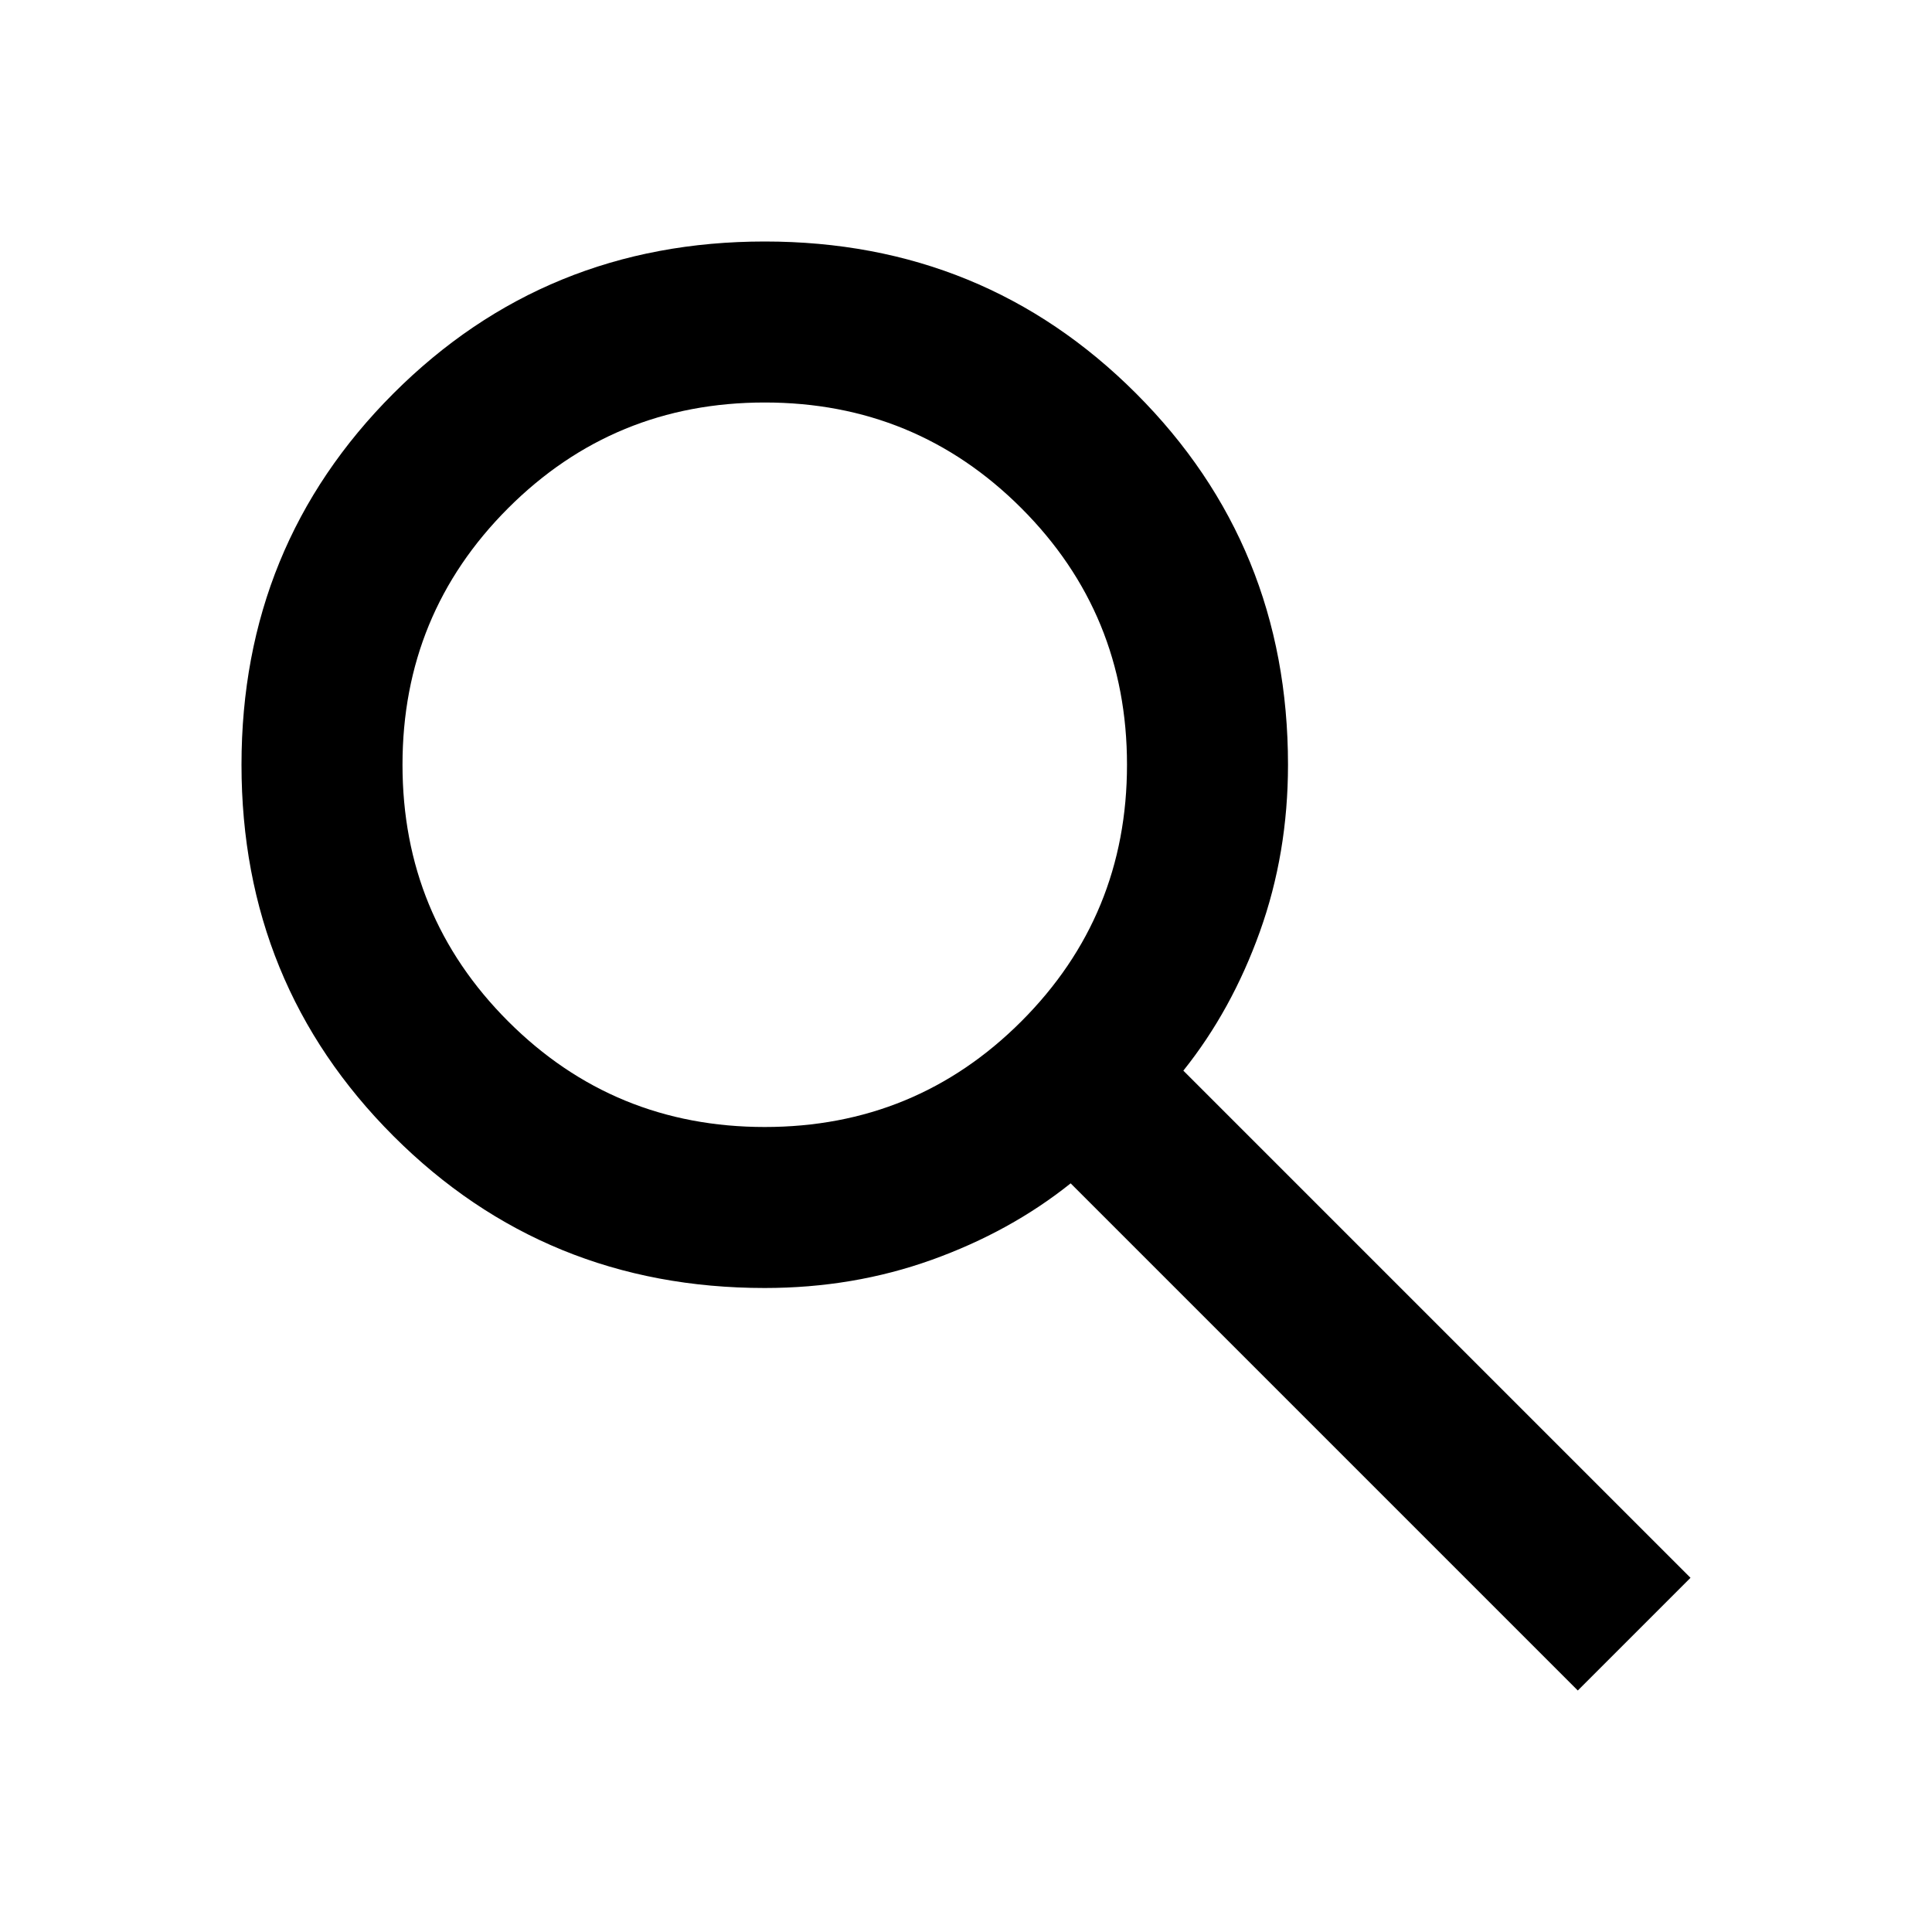
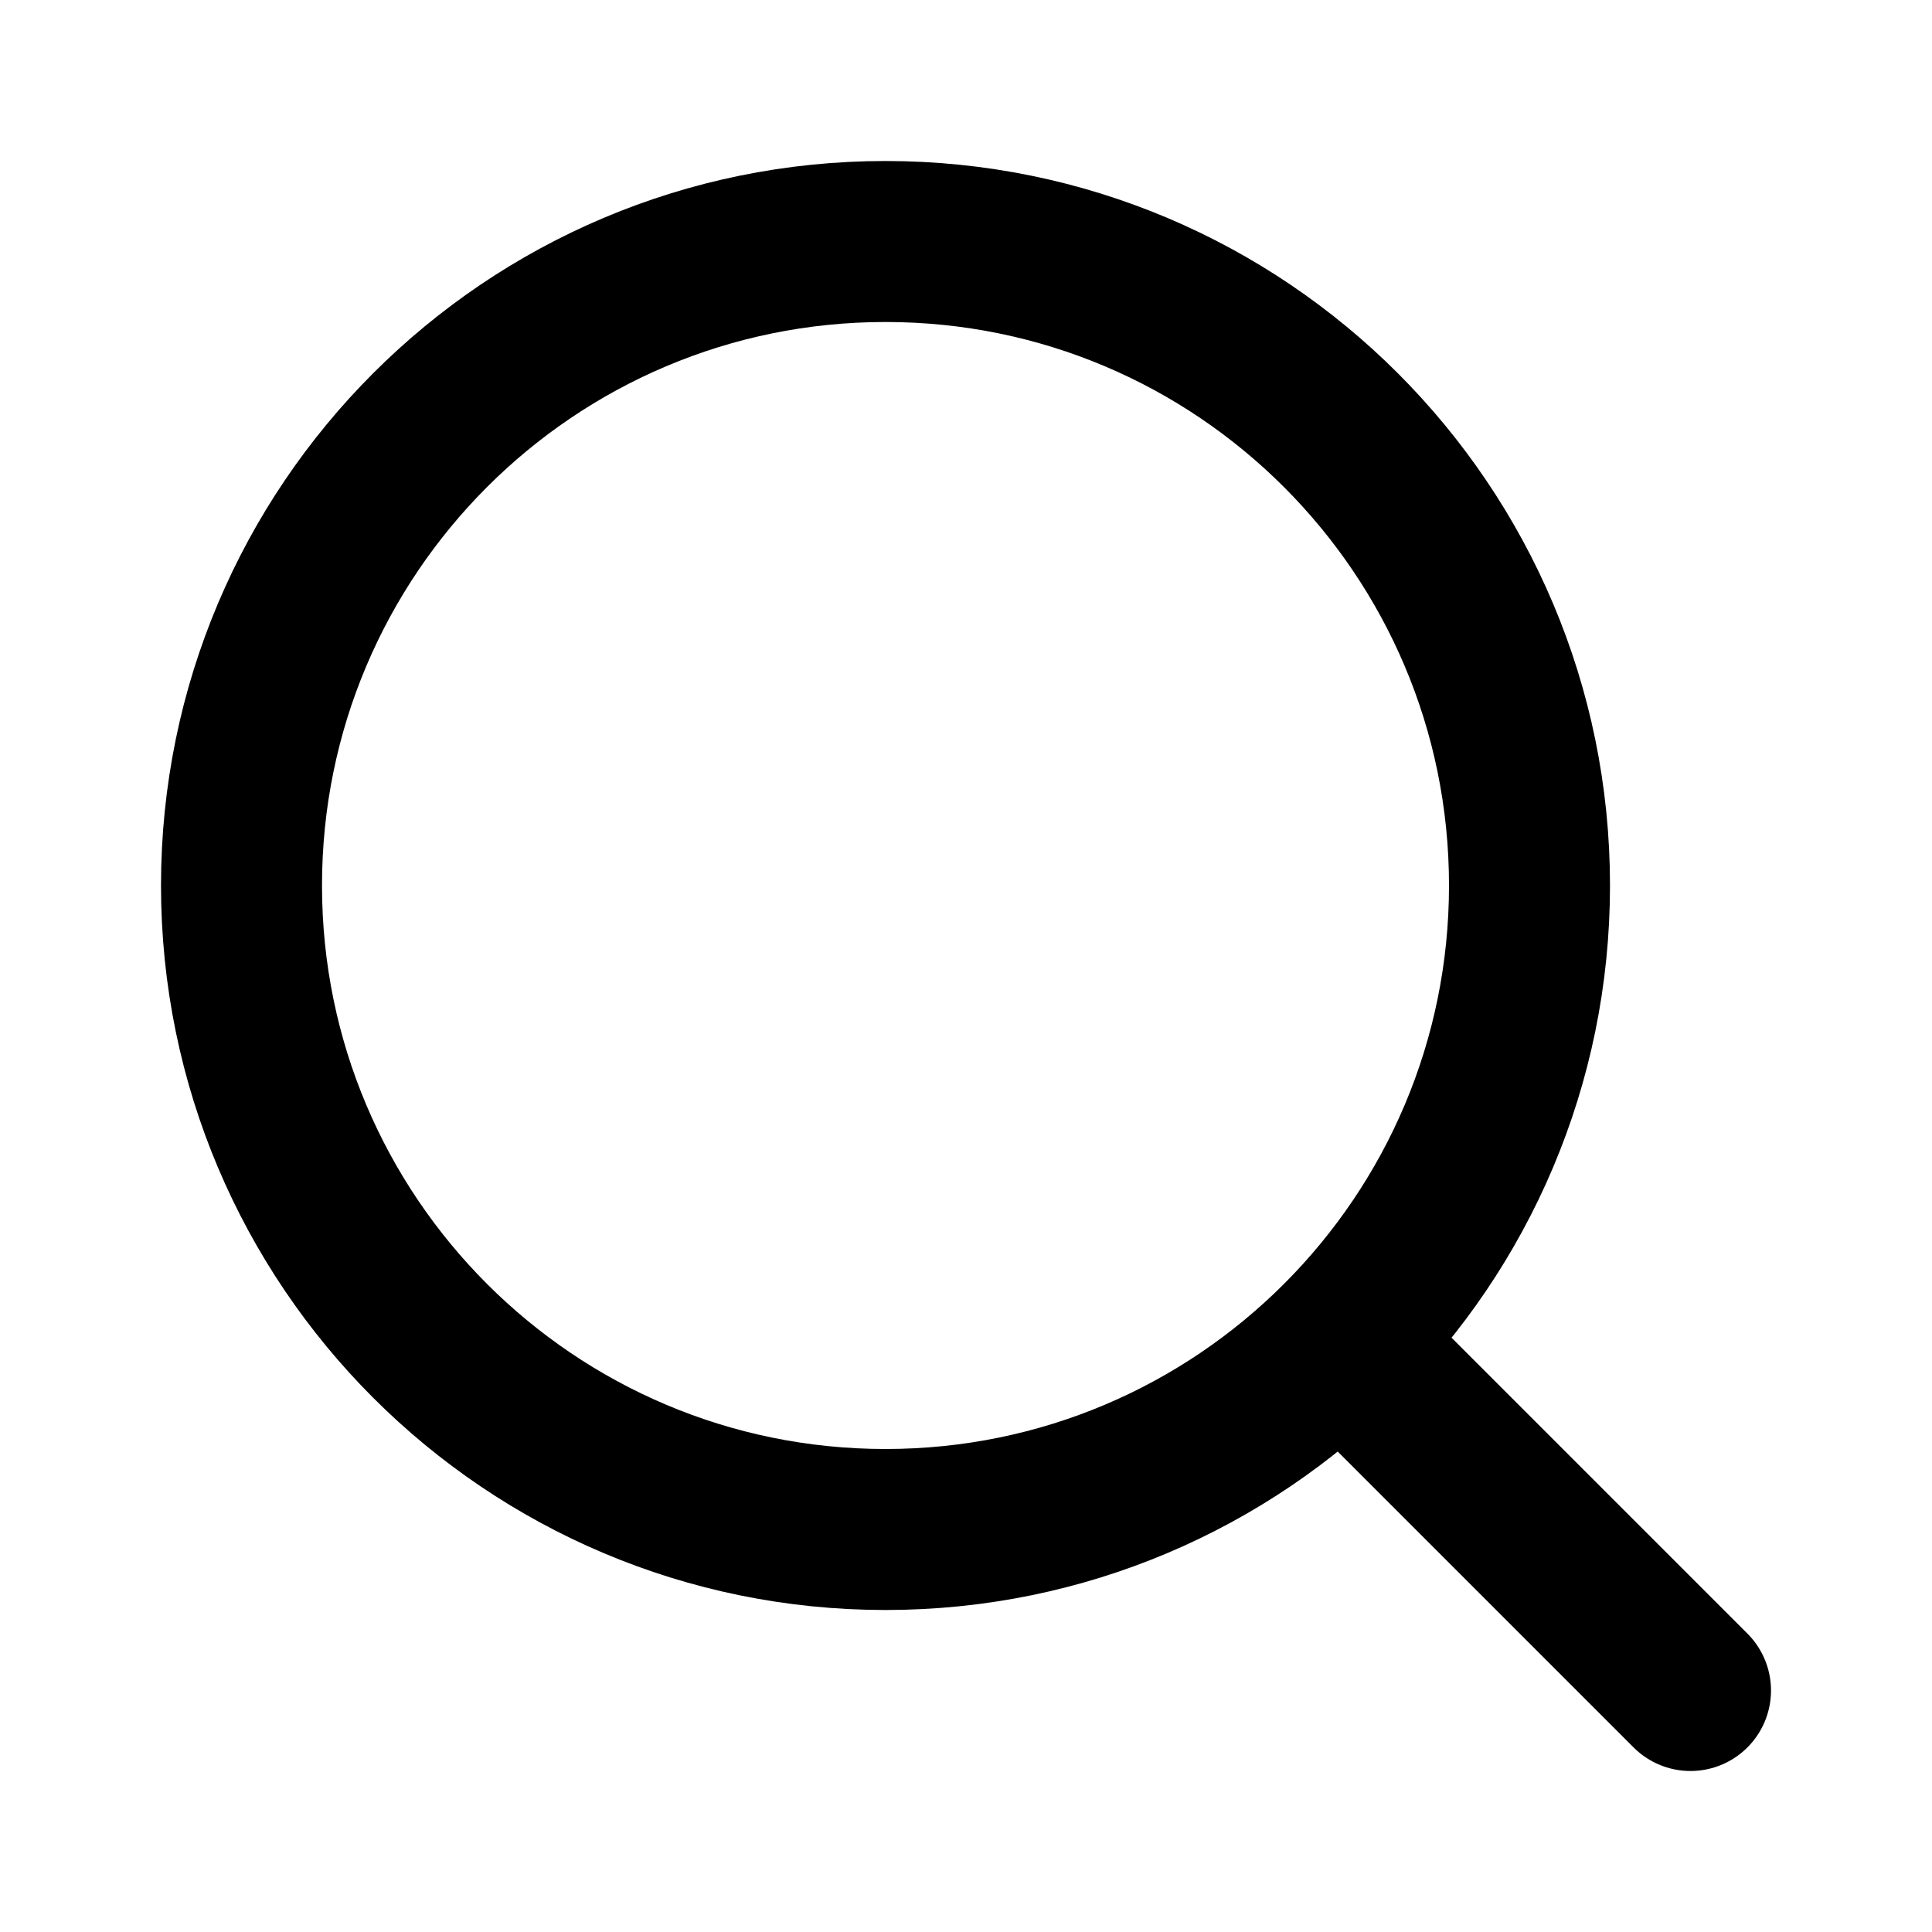
- <svg xmlns="http://www.w3.org/2000/svg" height="24px" viewBox="0 -960 960 960" width="24px" fill="currentcolor">
-   <path d="M784-120 532-372q-30 24-69 38t-83 14q-109 0-184.5-75.5T120-580q0-109 75.5-184.5T380-840q109 0 184.5 75.5T640-580q0 44-14 83t-38 69l252 252-56 56ZM380-400q75 0 127.5-52.5T560-580q0-75-52.5-127.5T380-760q-75 0-127.5 52.5T200-580q0 75 52.5 127.5T380-400Z" />
+ <svg xmlns="http://www.w3.org/2000/svg" width="24" height="24" viewBox="0 0 24 24" fill="none" stroke="currentColor" stroke-width="2" stroke-linecap="round" stroke-linejoin="round" class="lucide lucide-search-icon lucide-search">
+   <path d="m21 21-4.34-4.34" />
+   <circle cx="11" cy="11" r="8" />
</svg>
